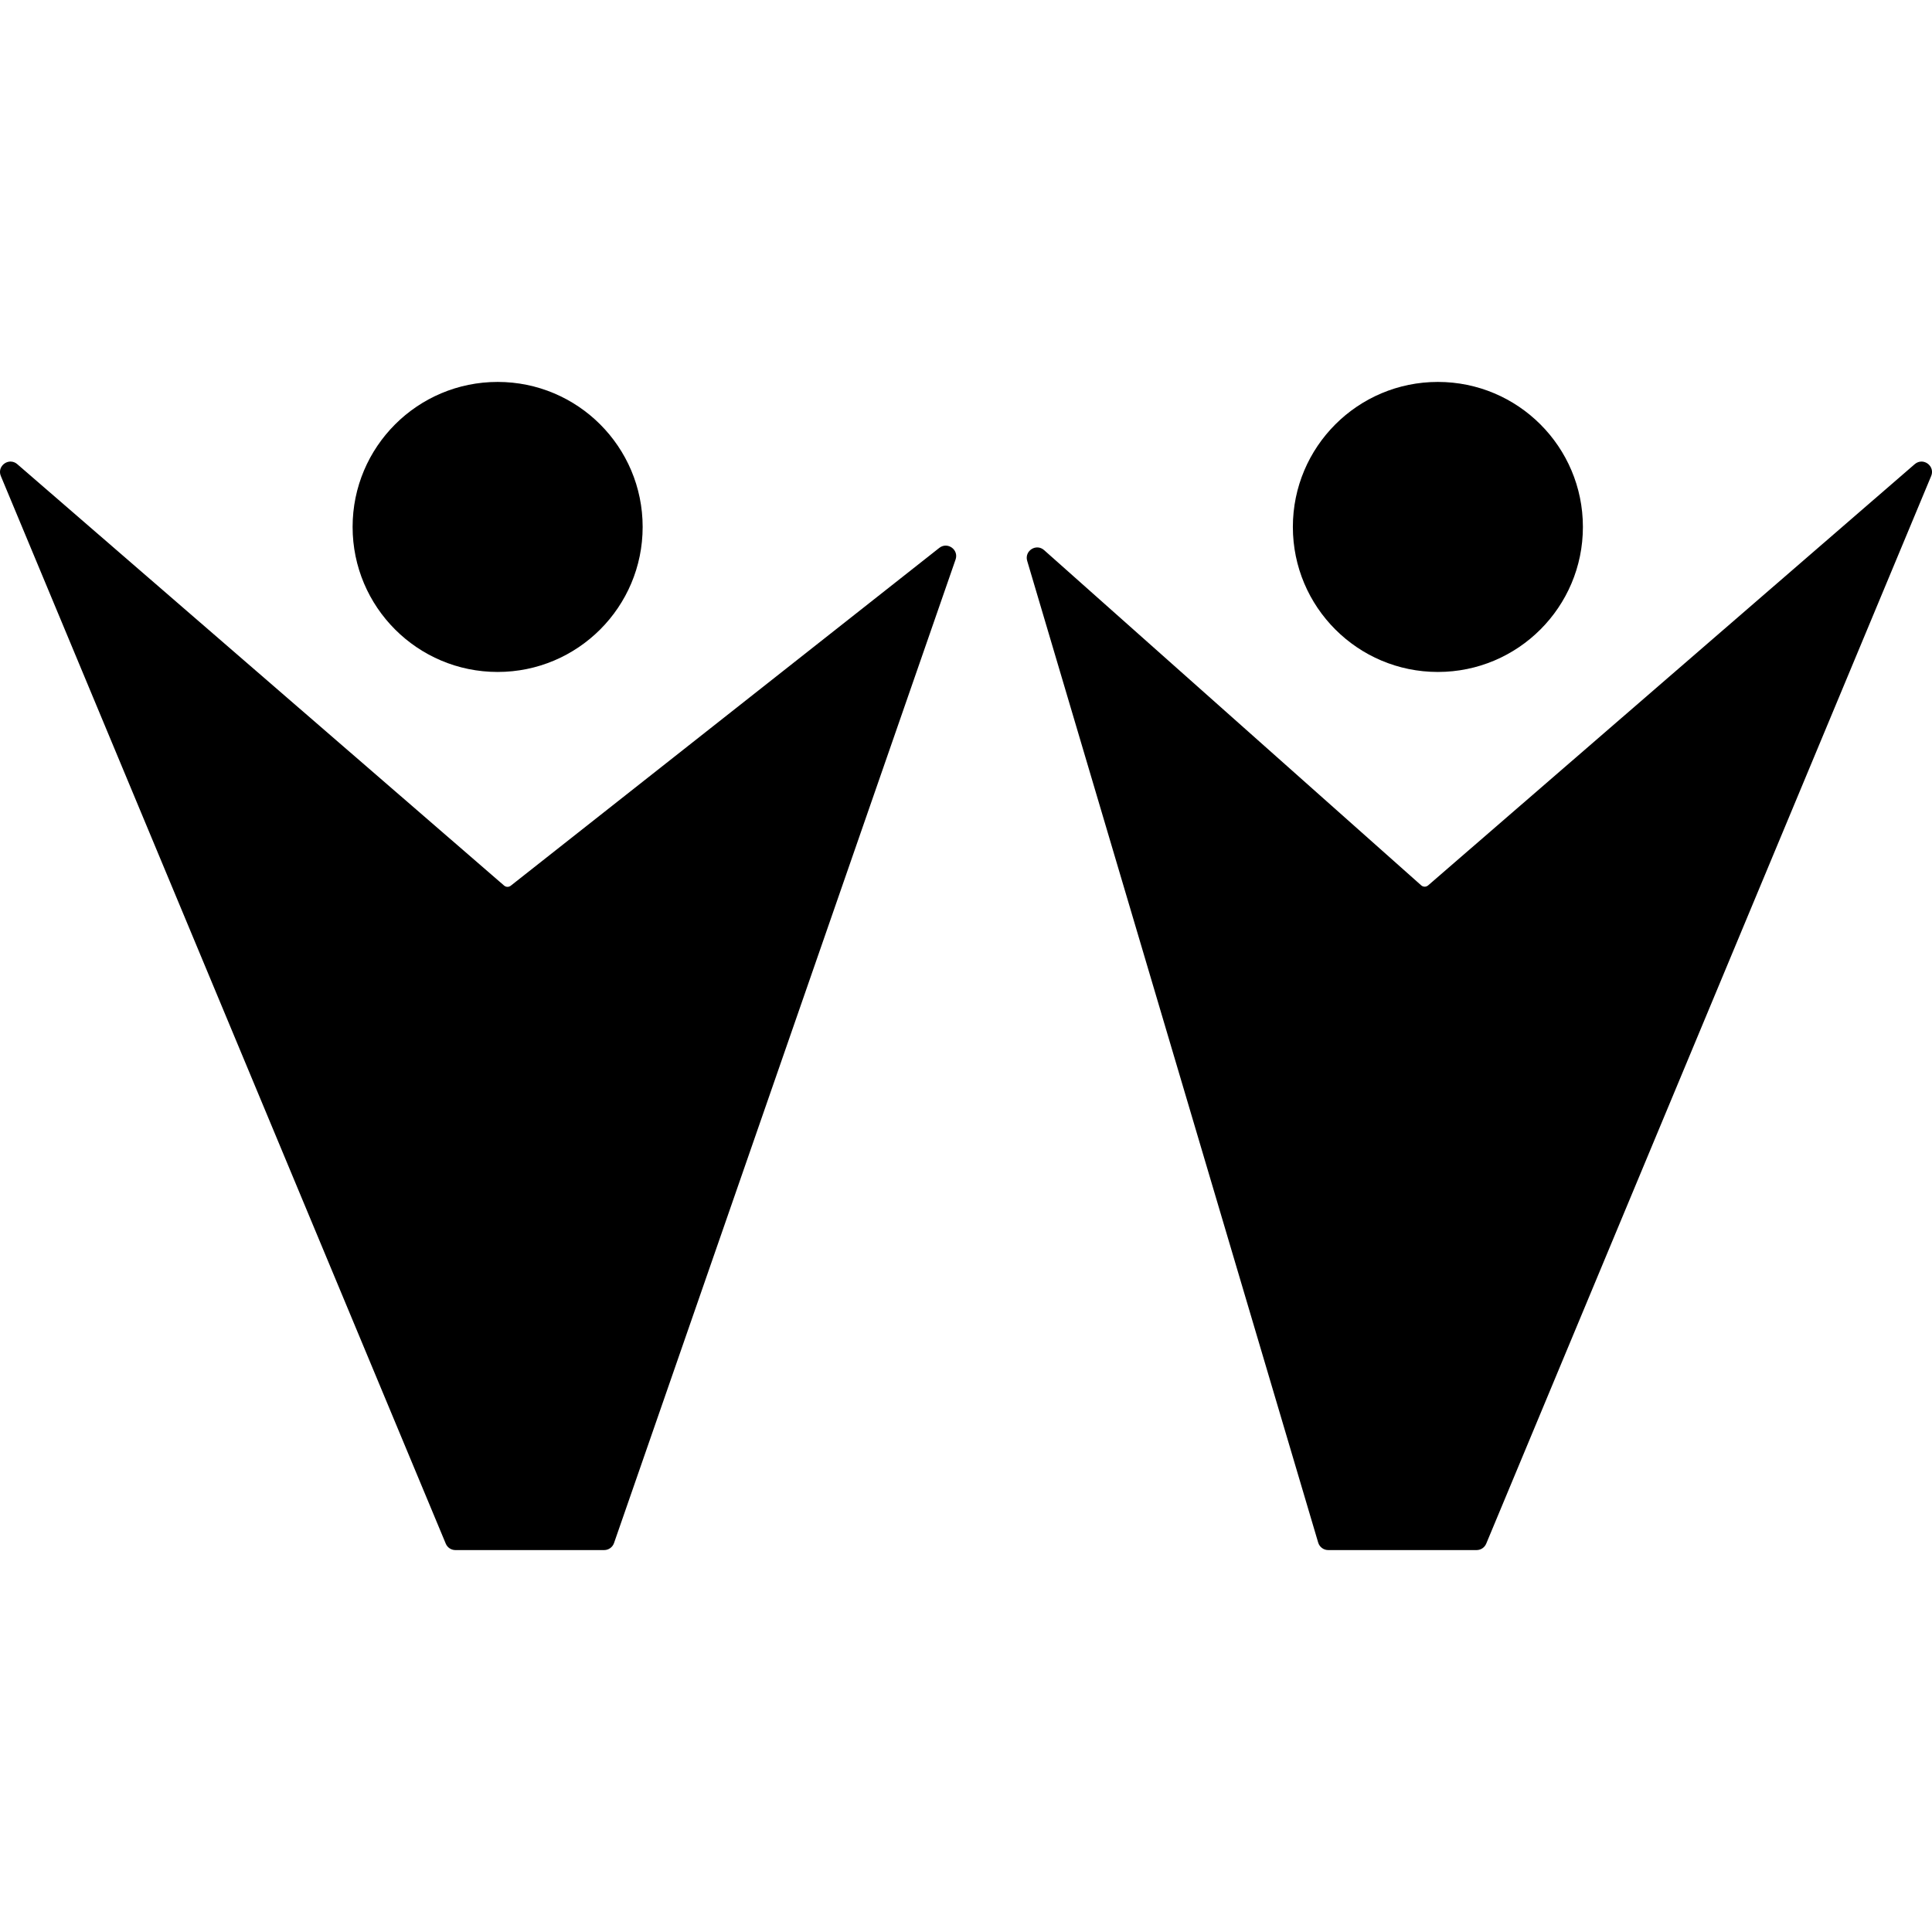
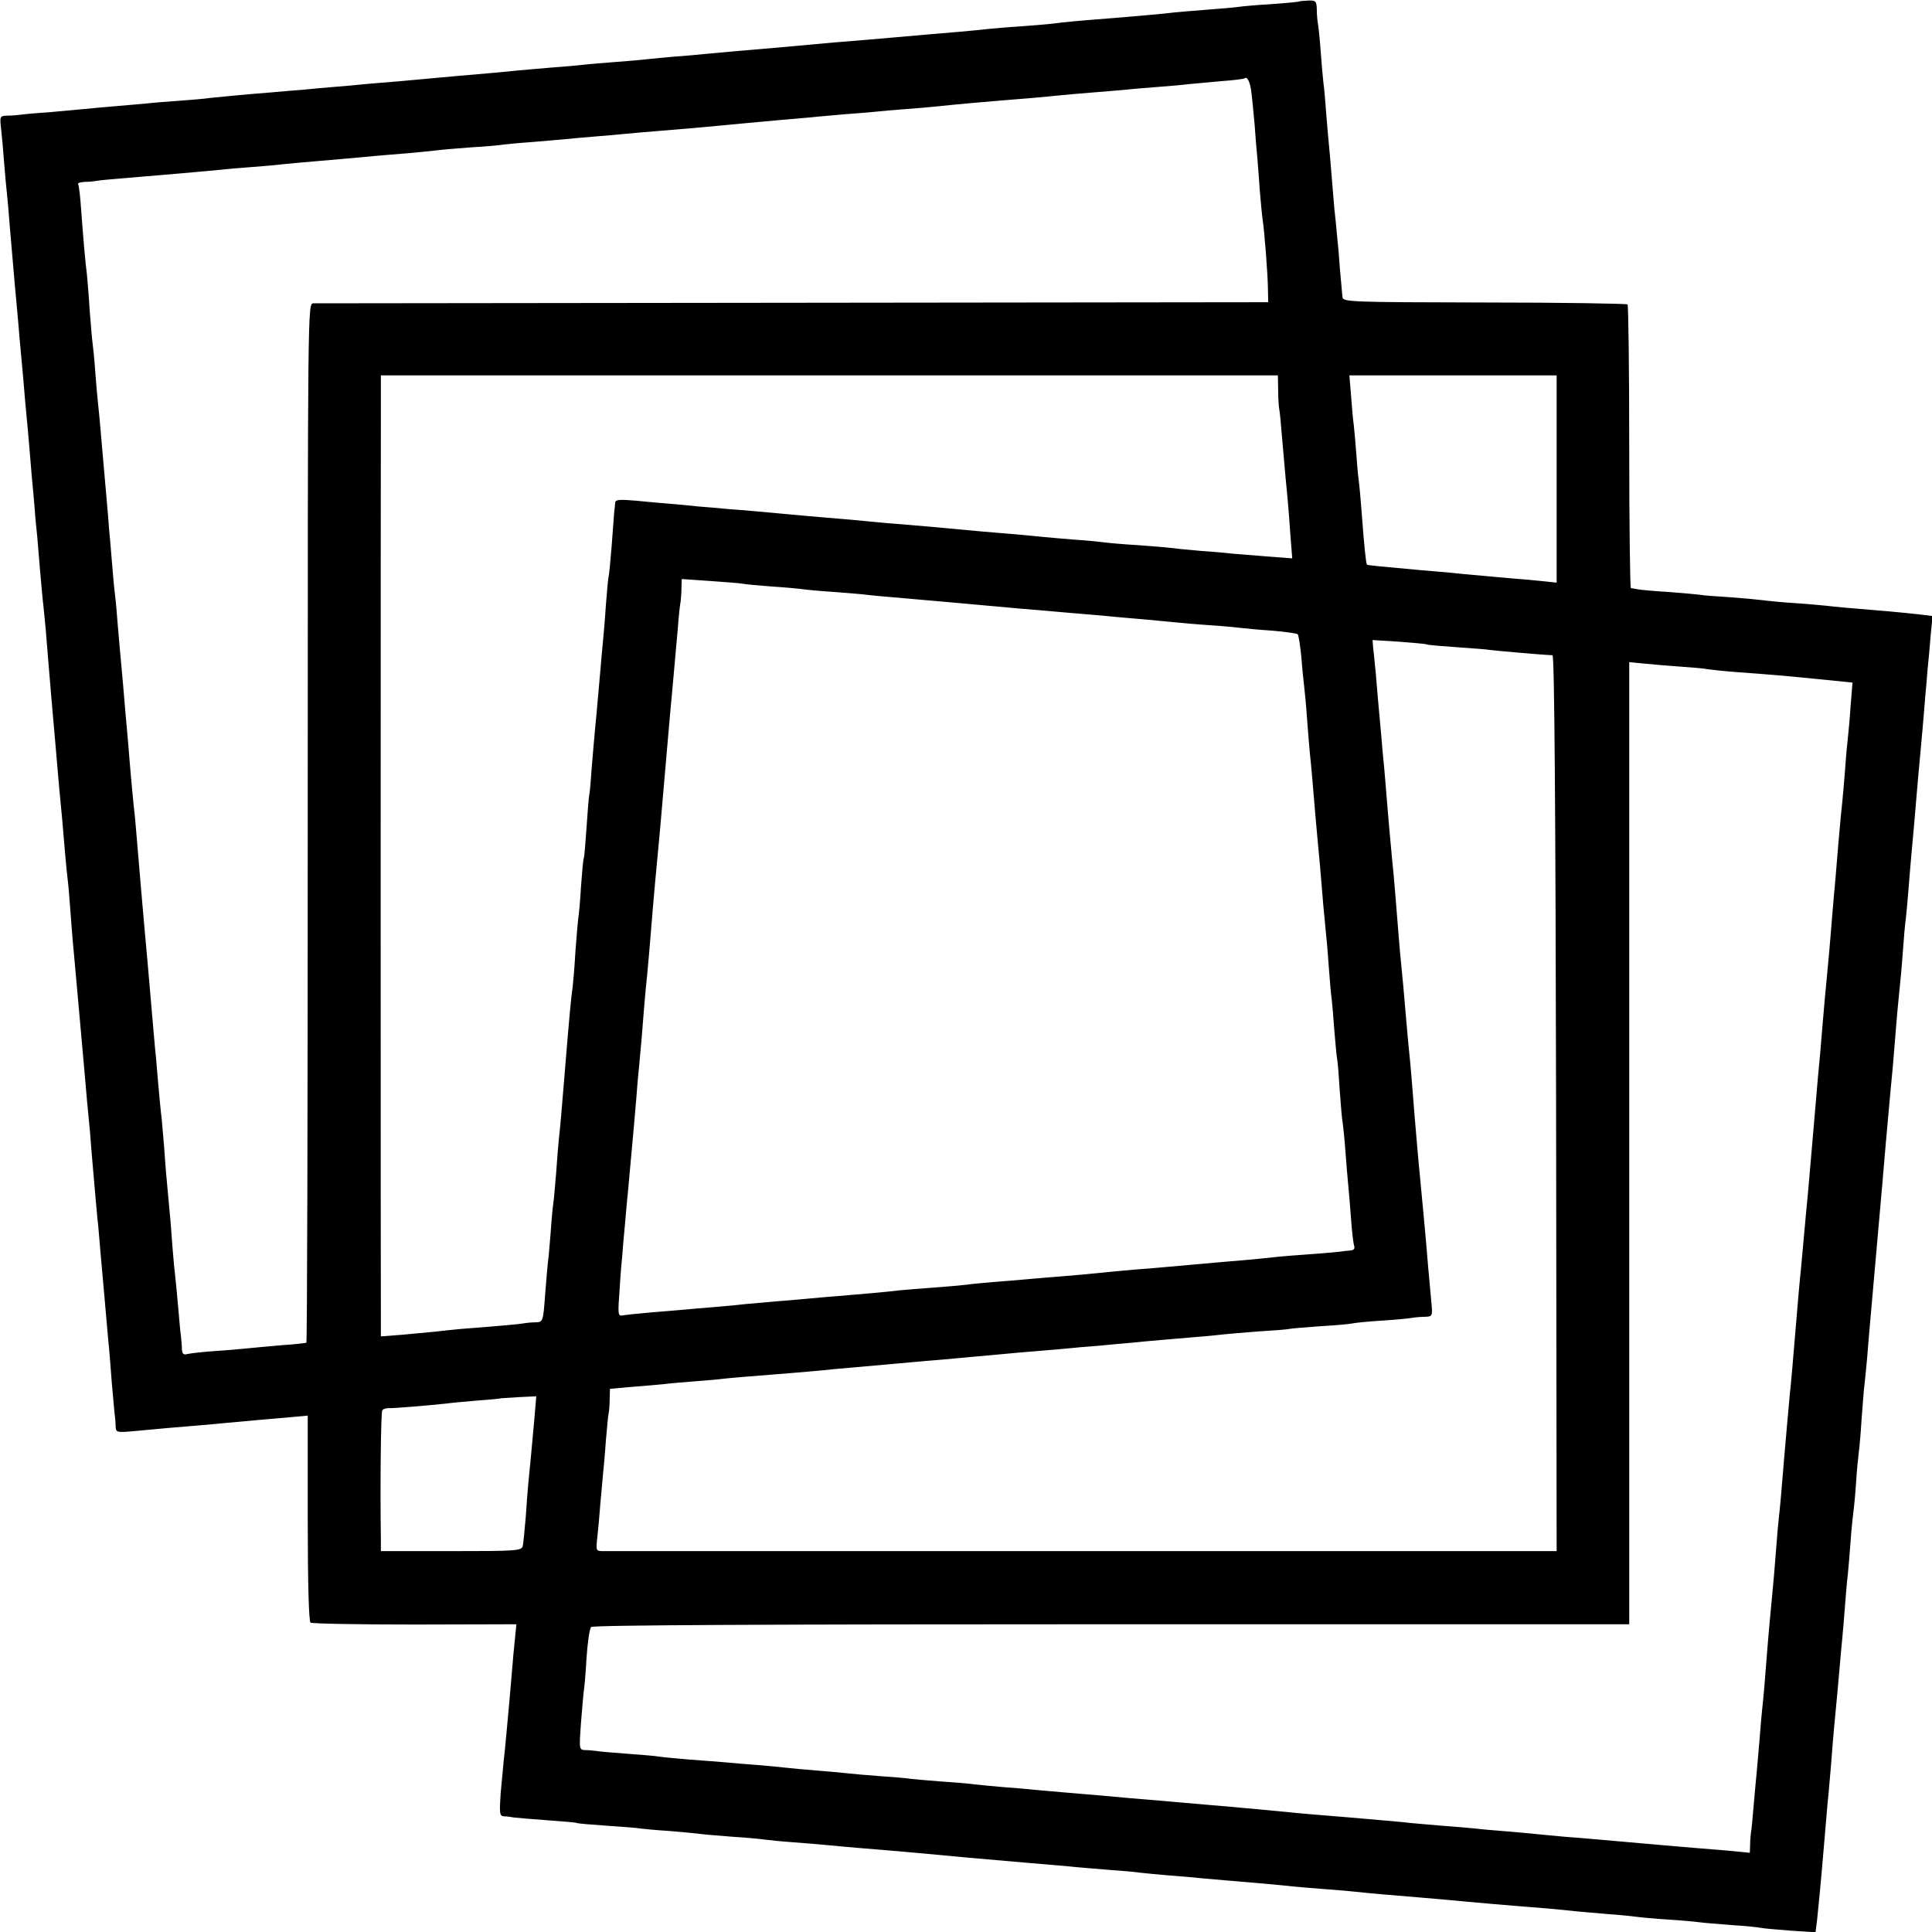
- <svg xmlns="http://www.w3.org/2000/svg" width="250" height="250">
-   <path d="M167.296 68.185c0 10.364 8.4 18.766 18.764 18.766 10.364 0 18.767-8.402 18.767-18.766 0-10.363-8.403-18.764-18.767-18.764-10.364 0-18.764 8.401-18.764 18.764m-121.669 0c0 10.364 8.403 18.766 18.767 18.766 10.364 0 18.765-8.402 18.765-18.766 0-10.363-8.401-18.764-18.765-18.764s-18.767 8.401-18.767 18.764m202.134-8.119-62.965 54.505a.674.674 0 0 1-.891-.005l-48.798-43.38c-1.014-.904-2.575.088-2.189 1.389l37.656 127.039c.171.57.697.965 1.293.965h19.205c.545 0 1.035-.328 1.245-.832L249.89 61.603c.41-.982-.38-1.876-1.253-1.876-.296 0-.602.103-.875.338M.111 61.603l57.57 138.144a1.347 1.347 0 0 0 1.246.832H78.18c.574 0 1.085-.366 1.274-.908L123.651 72.4c.442-1.273-1.05-2.335-2.109-1.502l-55.454 43.716a.674.674 0 0 1-.856-.02L2.238 60.064a1.321 1.321 0 0 0-.874-.338c-.873 0-1.662.894-1.253 1.876" />
+ <svg xmlns="http://www.w3.org/2000/svg" version="1.0" width="700pt" height="700pt" viewBox="0 0 700 700" preserveAspectRatio="xMidYMid meet">
+   <g transform="translate(0,700) scale(0.1,-0.1)" fill="#000000" stroke="none">
+     <path d="M4708 6995 c-2 -2 -47 -6 -101 -10 -54 -3 -108 -8 -120 -10 -12 -2 -62 -6 -112 -10 -49 -4 -103 -8 -120 -10 -29 -4 -120 -12 -216 -20 -117 -9 -196 -16 -219 -20 -14 -2 -65 -6 -115 -10 -49 -3 -106 -8 -125 -10 -52 -6 -147 -14 -220 -20 -36 -3 -92 -8 -125 -11 -33 -3 -80 -7 -105 -9 -25 -2 -74 -6 -110 -9 -163 -15 -263 -24 -350 -31 -30 -3 -80 -7 -110 -10 -30 -3 -82 -8 -115 -10 -33 -3 -80 -7 -105 -10 -25 -3 -76 -7 -115 -10 -38 -3 -90 -7 -115 -10 -25 -3 -76 -7 -115 -10 -38 -3 -90 -8 -115 -10 -50 -5 -110 -11 -220 -20 -41 -4 -91 -8 -110 -10 -19 -2 -69 -6 -110 -10 -41 -3 -95 -8 -120 -10 -25 -3 -74 -7 -110 -10 -36 -3 -85 -7 -110 -10 -25 -2 -79 -6 -120 -10 -90 -7 -172 -15 -220 -20 -19 -3 -69 -7 -110 -10 -41 -3 -95 -7 -120 -10 -25 -2 -76 -7 -115 -10 -38 -3 -88 -8 -110 -10 -22 -2 -76 -7 -120 -11 -44 -3 -91 -7 -105 -9 -14 -2 -38 -4 -53 -4 -28 -1 -28 -2 -23 -48 3 -27 8 -82 11 -123 3 -41 8 -91 10 -110 2 -19 7 -71 10 -115 8 -96 12 -137 19 -221 3 -35 9 -94 12 -131 3 -38 7 -84 9 -103 2 -19 6 -69 10 -110 3 -41 8 -93 10 -115 2 -22 7 -71 10 -110 3 -38 8 -92 10 -120 3 -27 7 -77 10 -110 2 -33 7 -82 10 -110 2 -27 7 -81 10 -120 3 -38 8 -88 10 -110 3 -22 7 -71 11 -110 3 -38 7 -88 9 -110 2 -22 6 -76 10 -120 4 -44 8 -96 10 -115 2 -19 6 -71 10 -115 4 -44 8 -96 10 -115 2 -19 6 -66 10 -105 10 -118 15 -178 20 -220 3 -22 7 -74 10 -115 5 -70 8 -106 20 -235 6 -67 21 -236 30 -335 6 -72 14 -162 21 -230 2 -30 6 -75 8 -100 12 -139 18 -209 22 -243 2 -20 6 -68 9 -105 3 -37 8 -87 10 -112 2 -25 7 -81 11 -125 4 -44 8 -93 10 -110 1 -16 6 -68 9 -115 4 -47 9 -96 10 -110 2 -14 4 -35 4 -48 1 -22 3 -23 69 -17 107 10 152 14 227 20 39 3 88 8 110 10 52 5 143 13 225 20 l65 6 0 -371 c0 -237 4 -374 10 -379 6 -4 176 -7 378 -7 l368 1 -5 -50 c-3 -27 -8 -81 -11 -120 -3 -38 -8 -90 -10 -115 -2 -25 -7 -74 -10 -110 -3 -36 -8 -81 -10 -100 -2 -19 -7 -72 -11 -117 -5 -76 -4 -83 13 -84 10 0 25 -2 34 -4 9 -1 63 -6 120 -10 57 -4 106 -8 109 -10 3 -2 52 -6 110 -10 58 -4 112 -8 120 -10 8 -1 56 -6 105 -9 50 -4 101 -9 115 -11 14 -2 66 -6 115 -10 50 -3 101 -8 115 -10 14 -2 61 -7 105 -10 44 -3 98 -8 120 -10 22 -2 72 -7 110 -10 79 -6 154 -13 235 -20 136 -13 191 -18 390 -35 69 -6 145 -12 170 -15 25 -2 79 -7 120 -10 41 -3 91 -7 110 -10 19 -2 67 -7 105 -10 39 -3 90 -7 115 -10 25 -2 77 -7 115 -10 85 -7 166 -14 220 -20 22 -2 76 -7 120 -10 44 -3 96 -8 115 -10 42 -5 129 -12 225 -20 39 -3 90 -8 115 -10 48 -5 243 -22 350 -30 36 -3 81 -8 100 -10 19 -2 71 -6 115 -10 44 -3 91 -8 105 -10 14 -2 66 -7 115 -10 50 -3 101 -8 115 -10 14 -2 66 -6 115 -10 50 -3 97 -8 105 -10 8 -2 56 -6 106 -10 l92 -6 6 48 c6 58 12 117 26 283 6 69 12 145 15 170 2 25 7 77 10 115 3 39 7 94 10 123 11 114 15 159 20 217 3 33 7 83 10 110 3 28 7 82 10 120 3 39 7 88 10 110 2 22 7 76 10 120 3 44 8 91 10 105 2 14 7 63 10 110 3 47 8 96 10 110 2 14 7 68 10 120 4 52 8 106 10 120 2 14 6 59 10 100 3 41 8 95 10 120 2 25 9 101 15 170 6 69 13 145 15 170 2 25 9 101 15 170 11 130 13 155 29 330 6 58 13 139 16 180 3 41 8 95 10 120 11 111 15 150 20 220 3 41 7 91 10 110 2 19 7 69 10 110 3 41 8 95 10 120 2 25 7 74 10 110 7 79 14 169 20 230 2 25 7 74 10 110 3 36 8 90 10 120 3 30 7 78 9 105 3 28 8 82 11 121 l7 72 -49 6 c-26 3 -76 8 -110 11 -158 13 -190 16 -223 20 -19 2 -73 7 -120 10 -47 3 -96 8 -110 10 -14 2 -68 7 -120 11 -52 3 -102 7 -110 9 -8 1 -59 6 -112 10 -53 3 -105 8 -115 10 -10 2 -21 4 -24 4 -3 1 -6 231 -6 511 0 281 -3 513 -6 517 -4 3 -237 7 -519 7 -485 1 -511 2 -514 19 -1 10 -5 55 -9 100 -3 45 -8 102 -11 127 -2 25 -6 65 -9 90 -2 25 -7 79 -10 120 -3 41 -8 93 -10 115 -2 22 -7 74 -10 115 -3 41 -7 91 -10 110 -2 19 -7 71 -10 115 -3 44 -8 89 -10 100 -2 11 -4 34 -4 52 -1 29 -4 32 -31 31 -16 -1 -31 -2 -32 -3z m-174 -330 c3 -22 8 -76 12 -120 3 -44 7 -93 9 -110 1 -16 6 -70 9 -120 4 -49 9 -100 11 -113 6 -35 19 -202 19 -252 l1 -45 -1720 -2 c-946 -1 -1729 -2 -1740 -2 -20 -1 -20 -8 -20 -1882 0 -1034 -2 -1882 -5 -1884 -3 -1 -43 -6 -90 -9 -47 -4 -101 -9 -120 -11 -19 -2 -73 -7 -120 -10 -47 -3 -93 -9 -102 -11 -13 -4 -18 1 -19 18 0 13 -2 32 -3 43 -2 11 -6 58 -10 104 -4 47 -9 98 -11 115 -2 17 -7 65 -10 106 -3 41 -7 98 -10 125 -13 137 -16 175 -20 235 -3 36 -7 83 -9 105 -3 22 -8 76 -12 120 -4 44 -8 91 -9 105 -3 26 -8 85 -30 340 -3 30 -7 80 -10 110 -7 79 -24 274 -30 350 -3 36 -7 83 -10 105 -2 22 -7 69 -10 105 -3 36 -8 90 -10 120 -10 113 -14 157 -20 230 -4 41 -8 91 -10 110 -2 19 -6 71 -10 115 -3 44 -8 91 -10 105 -2 14 -6 63 -10 110 -4 47 -8 99 -10 115 -1 17 -5 66 -9 110 -4 44 -9 100 -11 125 -2 25 -7 77 -10 115 -3 39 -8 86 -10 105 -2 19 -7 71 -10 115 -3 44 -8 91 -10 105 -2 14 -6 66 -10 115 -3 50 -8 108 -10 130 -6 46 -12 115 -21 235 -3 47 -8 88 -11 93 -2 4 8 7 24 8 15 0 35 2 45 4 9 2 56 6 105 10 48 4 102 9 118 10 72 6 184 16 225 20 25 3 77 7 115 10 39 3 88 7 110 10 22 2 72 7 110 10 70 6 141 12 225 20 25 2 79 7 120 10 41 4 86 8 100 10 14 2 70 7 125 11 55 3 108 8 118 10 9 1 54 6 100 9 45 4 98 8 118 10 20 2 70 7 110 10 41 3 92 8 114 10 22 2 74 7 115 10 84 7 148 12 230 20 55 5 80 8 215 20 39 3 90 8 115 10 25 3 79 7 120 11 41 3 91 7 110 9 19 2 71 7 115 10 44 3 96 8 115 10 54 6 188 18 340 30 36 3 83 8 105 10 22 2 74 7 115 10 41 3 95 8 120 10 25 3 77 7 115 10 39 3 88 7 110 10 22 2 76 7 120 11 44 3 82 8 84 10 10 9 21 -14 25 -51z m97 -1077 c0 -29 2 -61 4 -71 2 -9 6 -50 9 -90 12 -140 17 -192 21 -232 2 -22 7 -80 10 -129 l7 -89 -94 7 c-51 4 -106 9 -123 10 -16 2 -68 7 -115 10 -47 4 -96 9 -110 11 -14 2 -68 6 -120 10 -52 3 -106 8 -120 10 -14 2 -63 7 -110 10 -47 4 -98 8 -115 10 -16 2 -64 6 -105 10 -41 3 -95 8 -120 10 -49 5 -236 22 -340 30 -36 3 -83 8 -105 10 -22 2 -69 6 -105 9 -36 3 -117 10 -180 16 -63 6 -142 13 -175 15 -33 3 -85 8 -115 10 -30 3 -77 8 -105 10 -27 2 -83 7 -122 11 -58 5 -73 4 -74 -7 -1 -8 -2 -25 -4 -39 -1 -14 -5 -68 -9 -120 -4 -52 -9 -102 -11 -110 -2 -8 -6 -55 -10 -105 -3 -49 -8 -106 -10 -125 -2 -19 -6 -64 -9 -100 -3 -36 -10 -112 -15 -170 -6 -58 -13 -143 -17 -190 -3 -47 -7 -92 -9 -100 -2 -8 -6 -62 -10 -120 -4 -58 -8 -107 -10 -110 -2 -3 -6 -49 -10 -103 -3 -54 -8 -106 -10 -115 -1 -9 -6 -62 -10 -117 -3 -55 -8 -113 -10 -130 -6 -40 -12 -105 -30 -325 -8 -102 -17 -203 -20 -225 -2 -22 -7 -78 -10 -125 -4 -47 -8 -95 -10 -108 -2 -12 -7 -62 -10 -110 -4 -48 -8 -96 -10 -107 -1 -11 -6 -64 -10 -117 -7 -97 -8 -98 -34 -99 -14 0 -35 -2 -45 -4 -18 -3 -71 -8 -226 -20 -30 -3 -73 -7 -95 -10 -22 -2 -75 -7 -117 -11 l-78 -6 0 39 c-1 36 -1 3111 0 3336 l0 107 1625 0 1625 0 1 -52z m1009 -324 l0 -375 -47 5 c-27 3 -82 8 -123 11 -119 11 -162 14 -215 20 -27 2 -75 7 -105 9 -134 12 -195 18 -197 20 -4 3 -11 76 -18 171 -4 50 -8 101 -10 115 -2 14 -7 61 -10 105 -3 44 -8 96 -10 115 -3 19 -7 68 -10 108 l-6 72 376 0 375 0 0 -376z m-2949 -379 c8 -2 55 -6 105 -10 49 -3 100 -8 114 -10 14 -2 66 -7 115 -10 50 -4 101 -8 115 -10 14 -2 57 -6 95 -9 70 -6 365 -32 460 -41 28 -2 106 -9 175 -15 69 -6 145 -12 170 -15 25 -2 77 -7 115 -10 39 -4 86 -8 105 -10 19 -2 73 -7 120 -10 47 -3 99 -8 115 -10 17 -2 68 -7 115 -10 47 -4 88 -10 92 -13 3 -4 9 -41 13 -82 3 -41 8 -88 10 -105 2 -16 7 -66 10 -110 3 -44 8 -100 10 -125 3 -25 7 -72 10 -105 8 -99 16 -188 20 -230 4 -38 9 -96 20 -230 3 -33 8 -80 10 -105 3 -25 7 -79 10 -120 3 -41 7 -91 10 -110 2 -19 7 -73 10 -119 4 -47 8 -92 10 -100 2 -9 6 -59 9 -111 4 -52 8 -106 11 -120 2 -14 7 -61 10 -105 3 -44 8 -98 10 -120 2 -22 7 -76 10 -120 3 -44 8 -88 11 -97 4 -13 -1 -18 -15 -19 -12 -1 -24 -2 -28 -3 -5 -1 -55 -6 -113 -10 -58 -4 -118 -9 -133 -11 -15 -2 -60 -6 -100 -10 -40 -3 -92 -8 -117 -10 -100 -9 -168 -15 -225 -20 -33 -2 -87 -7 -120 -10 -132 -13 -152 -15 -215 -20 -36 -3 -90 -7 -120 -10 -30 -3 -84 -7 -120 -10 -36 -3 -81 -7 -100 -10 -19 -2 -71 -7 -115 -10 -44 -3 -100 -8 -125 -10 -50 -6 -105 -11 -225 -21 -44 -3 -91 -8 -105 -9 -14 -1 -61 -6 -105 -9 -44 -4 -100 -9 -125 -11 -25 -3 -76 -8 -115 -11 -38 -3 -86 -7 -105 -9 -19 -2 -73 -6 -120 -10 -47 -4 -93 -9 -104 -11 -17 -3 -18 3 -11 94 3 53 8 111 10 127 1 17 5 64 9 105 4 41 8 95 11 120 4 41 8 91 20 220 2 25 7 77 10 115 3 39 7 90 10 115 2 25 7 74 10 110 3 36 7 92 10 125 3 33 7 80 10 105 4 44 9 95 20 235 6 70 11 126 20 220 3 28 7 77 10 110 19 216 35 408 40 455 5 56 8 90 21 235 3 44 8 87 10 95 1 8 3 30 3 48 l1 34 103 -7 c56 -4 109 -8 118 -10z m2479 -220 c3 -2 52 -6 109 -10 57 -4 111 -8 120 -10 13 -2 192 -18 226 -19 7 -1 11 -551 13 -1623 l2 -1623 -107 0 c-118 0 -3301 0 -3346 0 -28 0 -28 1 -23 48 3 26 8 81 11 122 4 41 8 91 10 110 2 19 7 72 10 118 4 46 8 91 10 100 2 9 4 33 4 53 l1 37 78 7 c42 3 95 8 117 10 22 3 72 7 110 10 39 3 88 7 110 10 38 4 77 7 240 20 39 3 90 8 115 10 25 3 68 7 95 9 120 11 202 18 235 21 19 2 67 6 105 9 62 6 133 12 230 21 17 2 68 6 115 10 47 4 99 8 115 10 17 2 64 6 105 9 41 4 95 9 120 11 25 3 73 7 107 10 156 13 190 16 223 20 19 2 78 7 130 11 52 3 102 7 111 9 9 2 61 6 115 10 55 3 106 8 114 10 8 2 56 7 105 10 50 3 99 8 110 10 11 2 33 4 48 4 27 1 28 2 23 54 -8 83 -16 178 -20 227 -4 42 -12 134 -21 225 -7 69 -15 168 -20 226 -7 91 -15 191 -20 234 -2 22 -7 72 -10 110 -7 81 -14 163 -20 220 -4 38 -7 80 -20 240 -3 39 -8 93 -11 120 -9 97 -13 141 -19 215 -3 41 -8 95 -10 120 -3 25 -7 74 -10 110 -3 36 -8 85 -10 110 -2 25 -7 77 -10 117 -4 40 -8 84 -10 98 l-2 26 96 -6 c53 -4 98 -8 101 -10z m915 -80 c44 -3 91 -7 105 -10 14 -2 59 -7 100 -10 138 -10 182 -14 302 -26 l120 -12 -7 -86 c-3 -47 -8 -99 -10 -116 -2 -16 -7 -68 -10 -115 -4 -47 -8 -98 -10 -115 -2 -16 -9 -88 -15 -160 -6 -71 -12 -150 -15 -175 -2 -25 -7 -79 -10 -120 -3 -41 -10 -118 -15 -170 -5 -52 -12 -126 -15 -165 -3 -38 -8 -92 -10 -120 -3 -27 -12 -129 -20 -225 -23 -268 -25 -292 -30 -340 -2 -25 -7 -74 -10 -110 -3 -36 -8 -85 -10 -110 -3 -25 -12 -126 -20 -225 -8 -99 -17 -200 -20 -225 -5 -54 -13 -143 -20 -225 -10 -125 -16 -191 -20 -225 -2 -19 -7 -71 -10 -115 -3 -44 -10 -123 -15 -175 -5 -52 -12 -126 -15 -165 -10 -132 -16 -200 -20 -235 -2 -19 -7 -71 -10 -115 -4 -44 -8 -96 -10 -115 -2 -19 -7 -73 -11 -120 -4 -47 -8 -92 -10 -100 -1 -8 -3 -28 -3 -44 l-1 -29 -82 8 c-96 8 -138 11 -228 19 -216 19 -302 27 -360 31 -36 3 -83 8 -105 10 -22 2 -71 7 -110 10 -38 3 -88 7 -110 10 -22 2 -76 7 -120 10 -44 4 -96 8 -115 10 -19 3 -118 11 -220 20 -102 8 -205 17 -230 20 -25 2 -72 7 -105 10 -33 3 -82 7 -110 10 -27 2 -106 9 -175 15 -69 6 -149 13 -177 15 -62 6 -132 12 -228 20 -38 3 -90 8 -115 10 -25 3 -76 7 -115 10 -38 3 -86 8 -105 10 -19 3 -71 7 -115 10 -44 3 -96 8 -115 10 -19 3 -71 7 -115 10 -44 3 -96 8 -115 10 -19 2 -69 7 -110 10 -41 3 -91 8 -110 10 -19 2 -66 7 -105 10 -38 3 -92 7 -120 10 -27 2 -86 7 -130 10 -44 4 -91 8 -104 10 -14 3 -68 7 -120 11 -53 4 -103 8 -111 10 -8 1 -26 3 -38 3 -24 1 -24 1 -17 99 4 53 9 105 10 114 2 9 7 63 10 120 4 57 11 108 17 113 6 7 647 10 1885 10 l1876 0 0 1743 0 1743 51 -5 c28 -3 87 -8 131 -11z m-4149 -2727 c-11 -120 -16 -178 -21 -223 -2 -22 -7 -80 -10 -130 -4 -49 -9 -98 -11 -107 -5 -17 -26 -18 -260 -18 l-254 0 0 43 c-3 194 0 460 5 467 3 5 13 8 23 8 17 -1 148 10 212 17 19 3 71 7 115 11 44 3 81 7 82 8 1 0 29 2 64 4 l62 3 -7 -83z" />
+   </g>
</svg>
